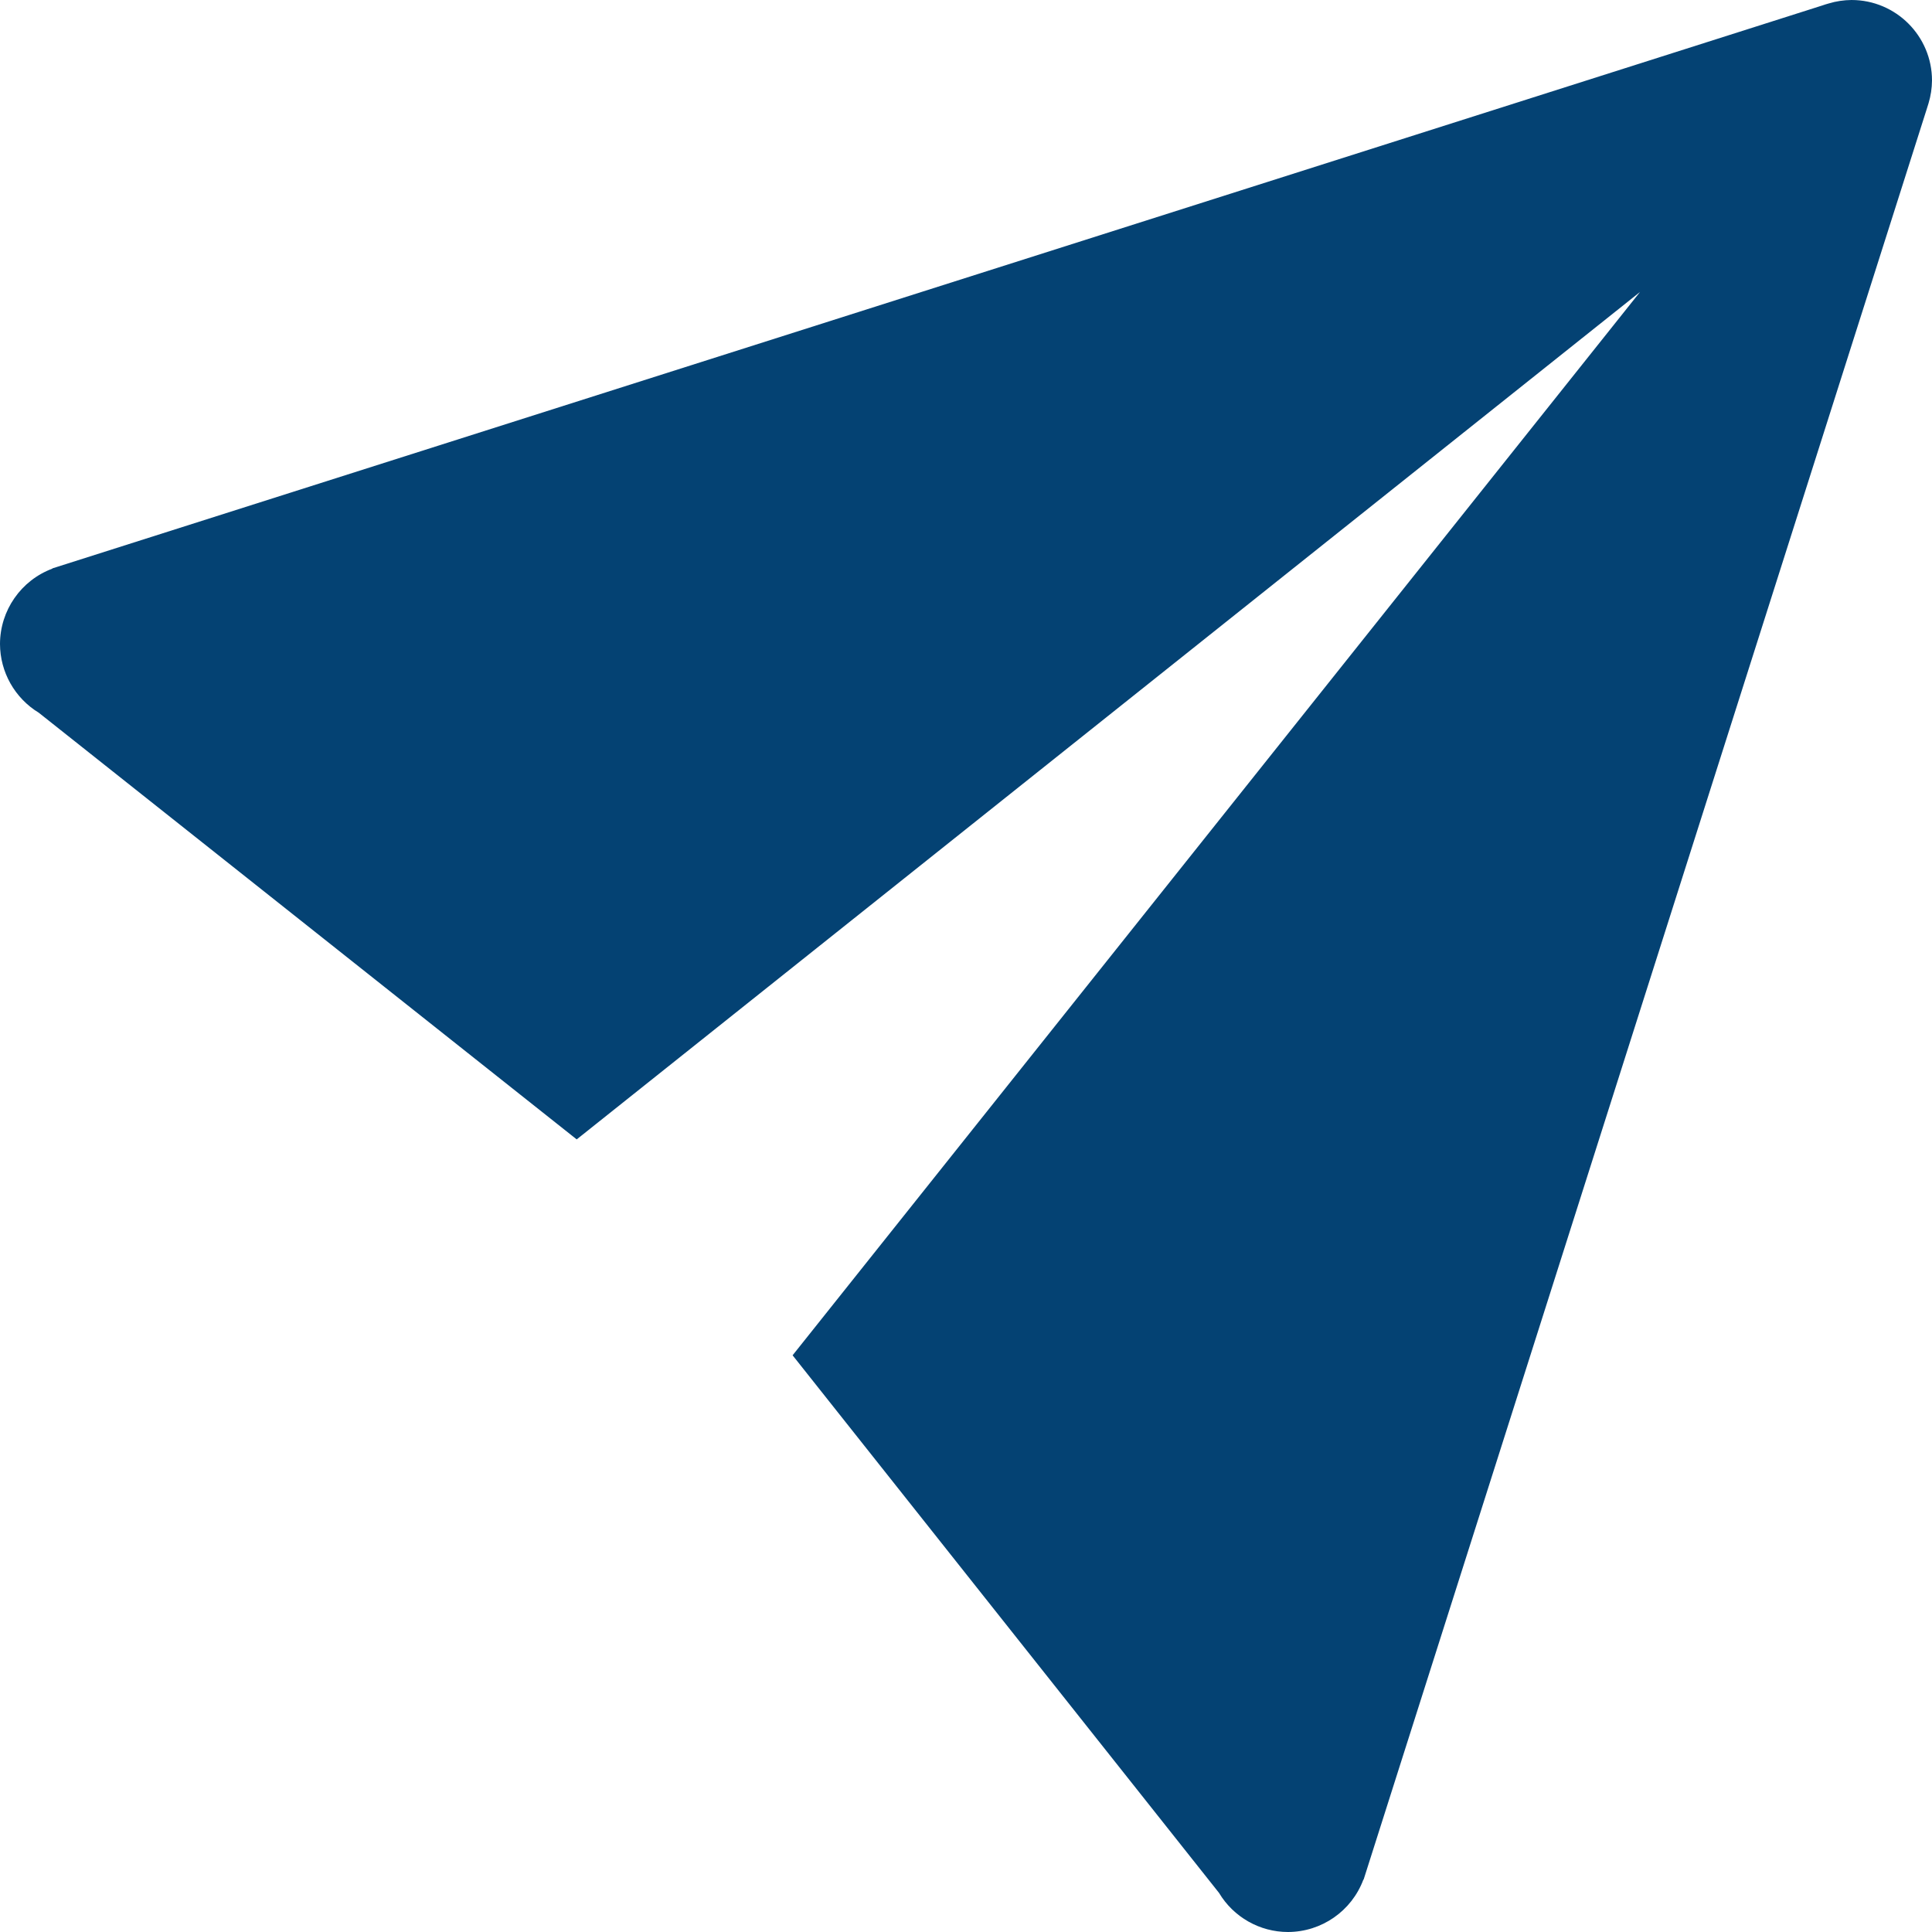
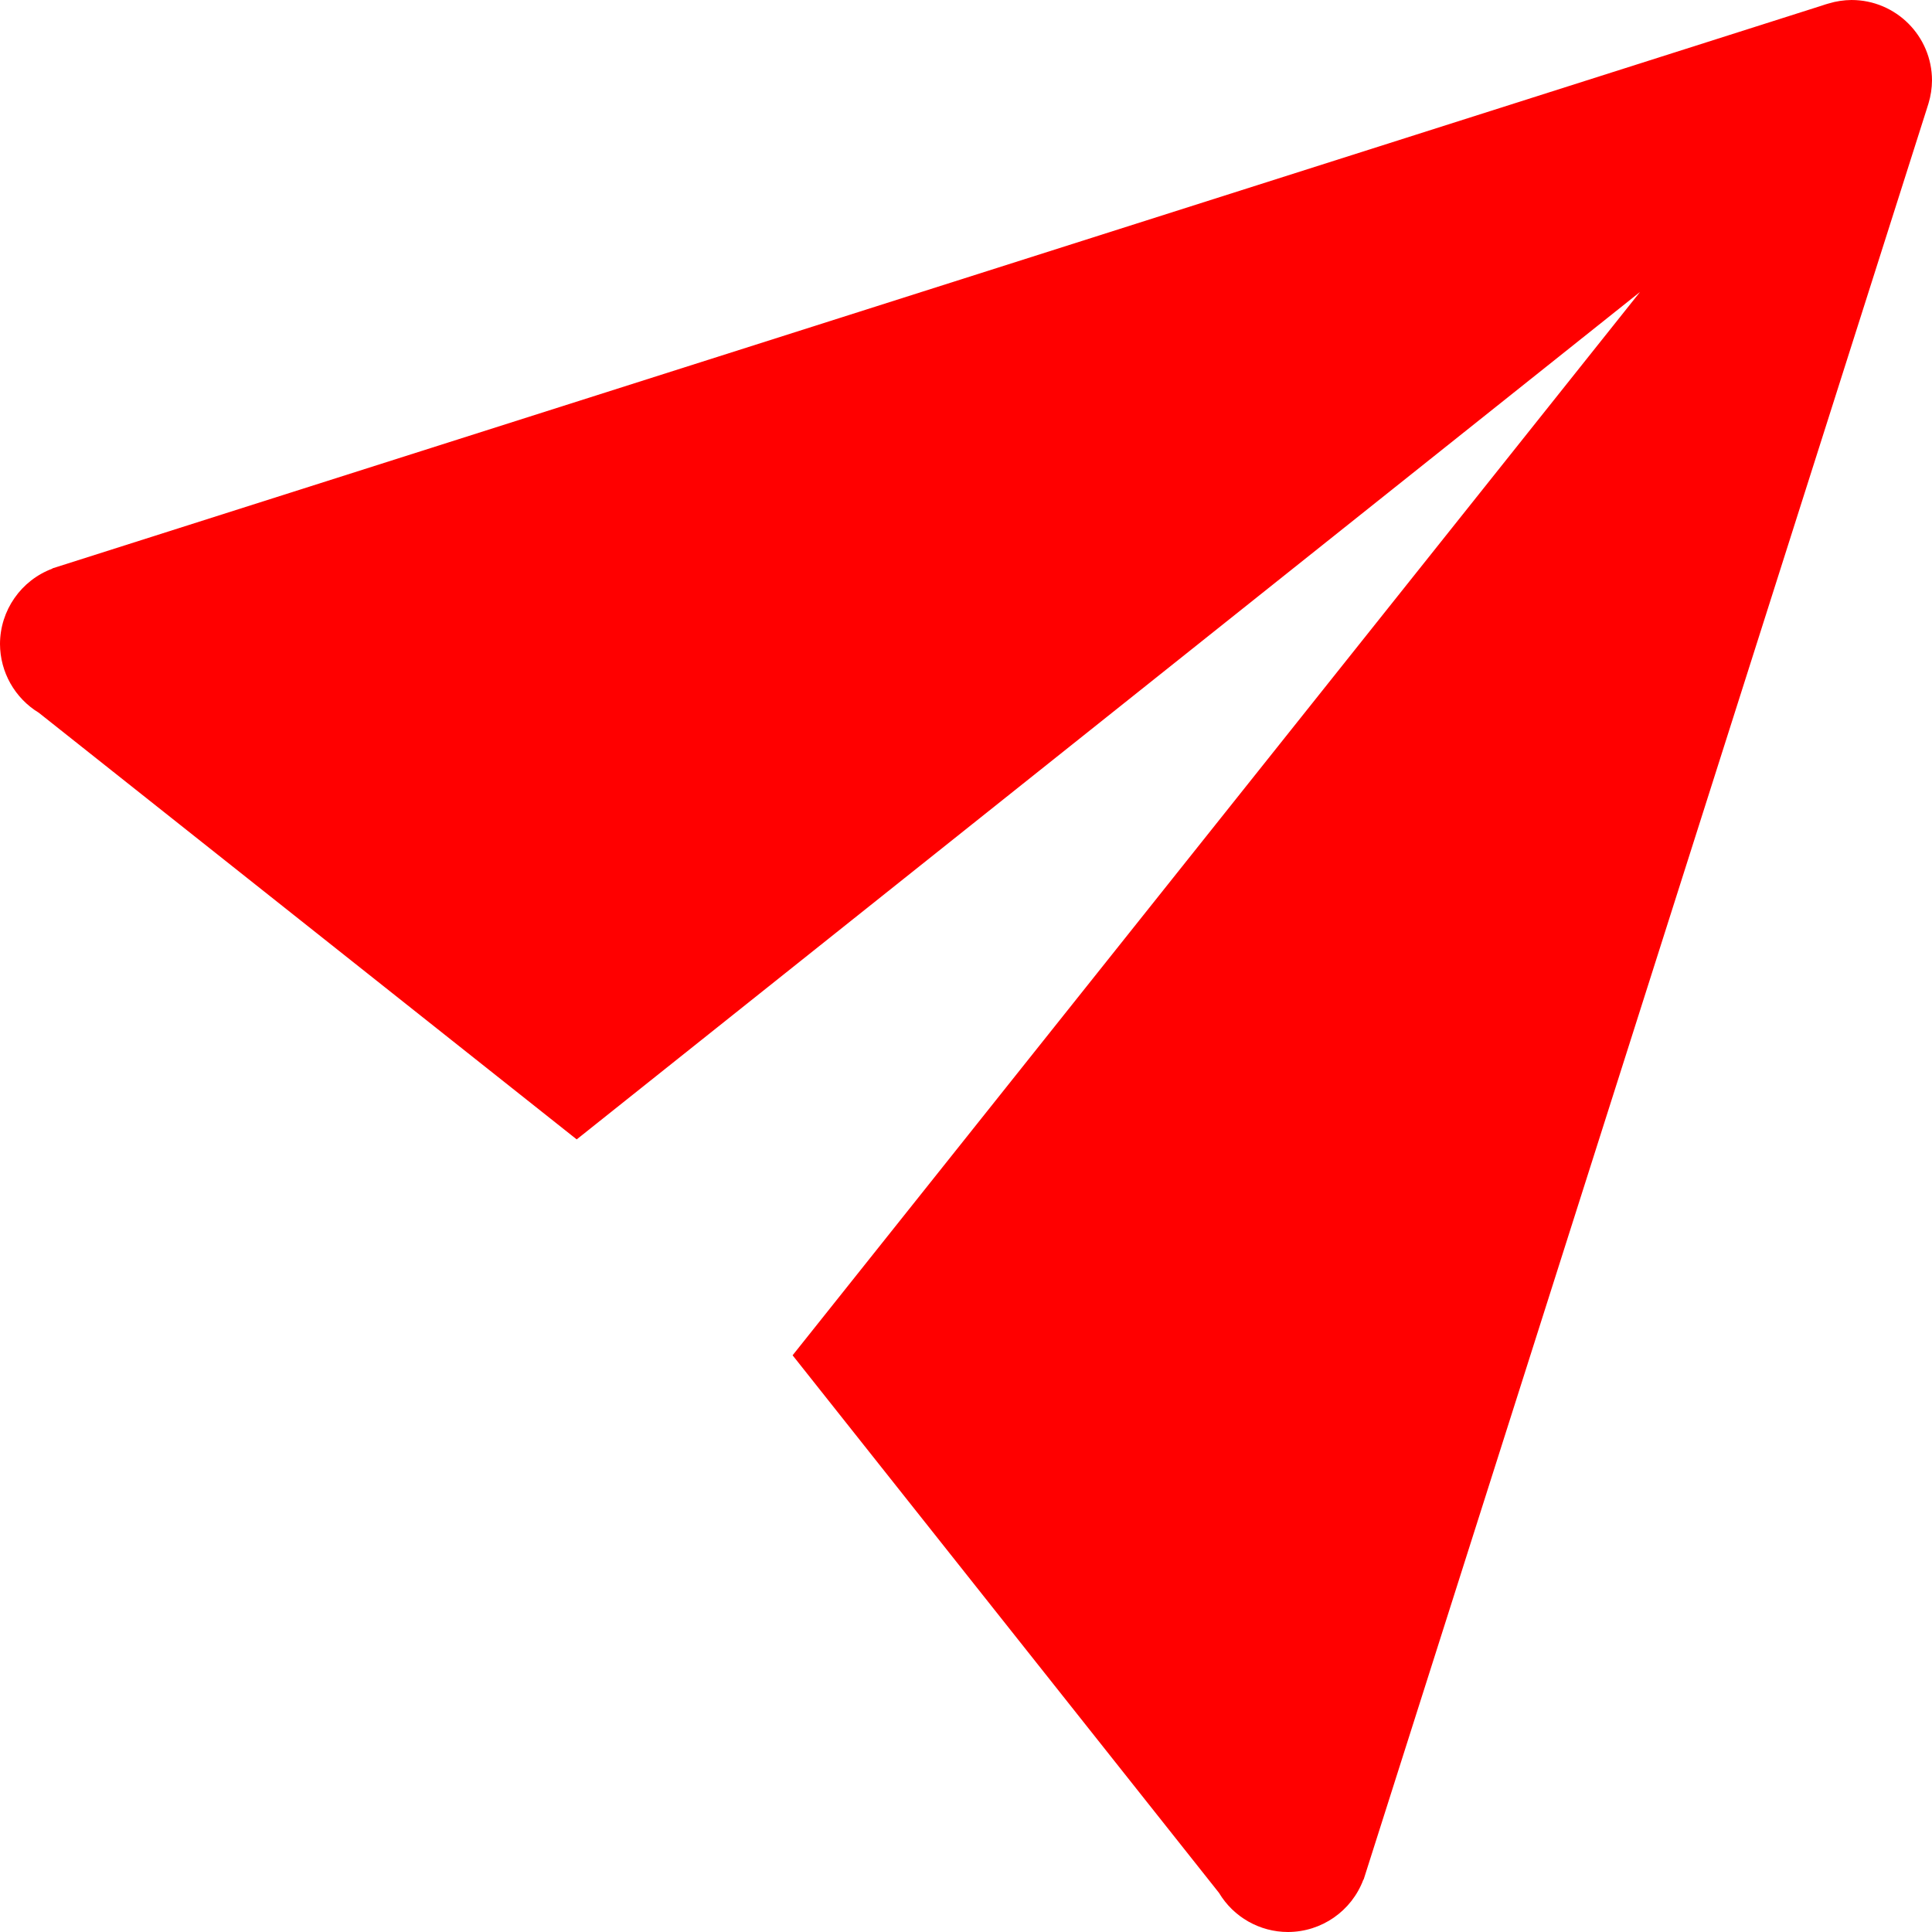
<svg xmlns="http://www.w3.org/2000/svg" width="24px" height="24px" viewBox="0 0 24 24" version="1.1">
  <g id="Page-1" stroke="none" stroke-width="1" fill="none" fill-rule="evenodd">
-     <g id="ChatBOT-aperto" transform="translate(-1545, -946)" fill="#044273" fill-rule="nonzero">
+     <g id="ChatBOT-aperto" transform="translate(-1545, -946)" fill="#FF0000" fill-rule="nonzero">
      <g id="Group-5" transform="translate(1192, 425)">
        <path d="M376,521 C375.904,521.001 375.809,521.015 375.717,521.043 C375.69,521.05 375.663,521.059 375.637,521.068 L353.65,528.061 L353.65,528.064 C353.26,528.21 353.001,528.583 353,529 C353.001,529.349 353.184,529.673 353.482,529.854 L360.164,535.154 L373.373,524.627 L362.846,537.836 L368.143,544.514 C368.323,544.815 368.649,545 369,545 C369.417,544.999 369.79,544.74 369.936,544.35 L369.939,544.35 L376.938,522.344 C376.945,522.324 376.951,522.304 376.957,522.283 C376.985,522.191 376.999,522.096 377,522 C377,521.448 376.552,521 376,521 Z" id="invia" />
      </g>
    </g>
  </g>
</svg>
